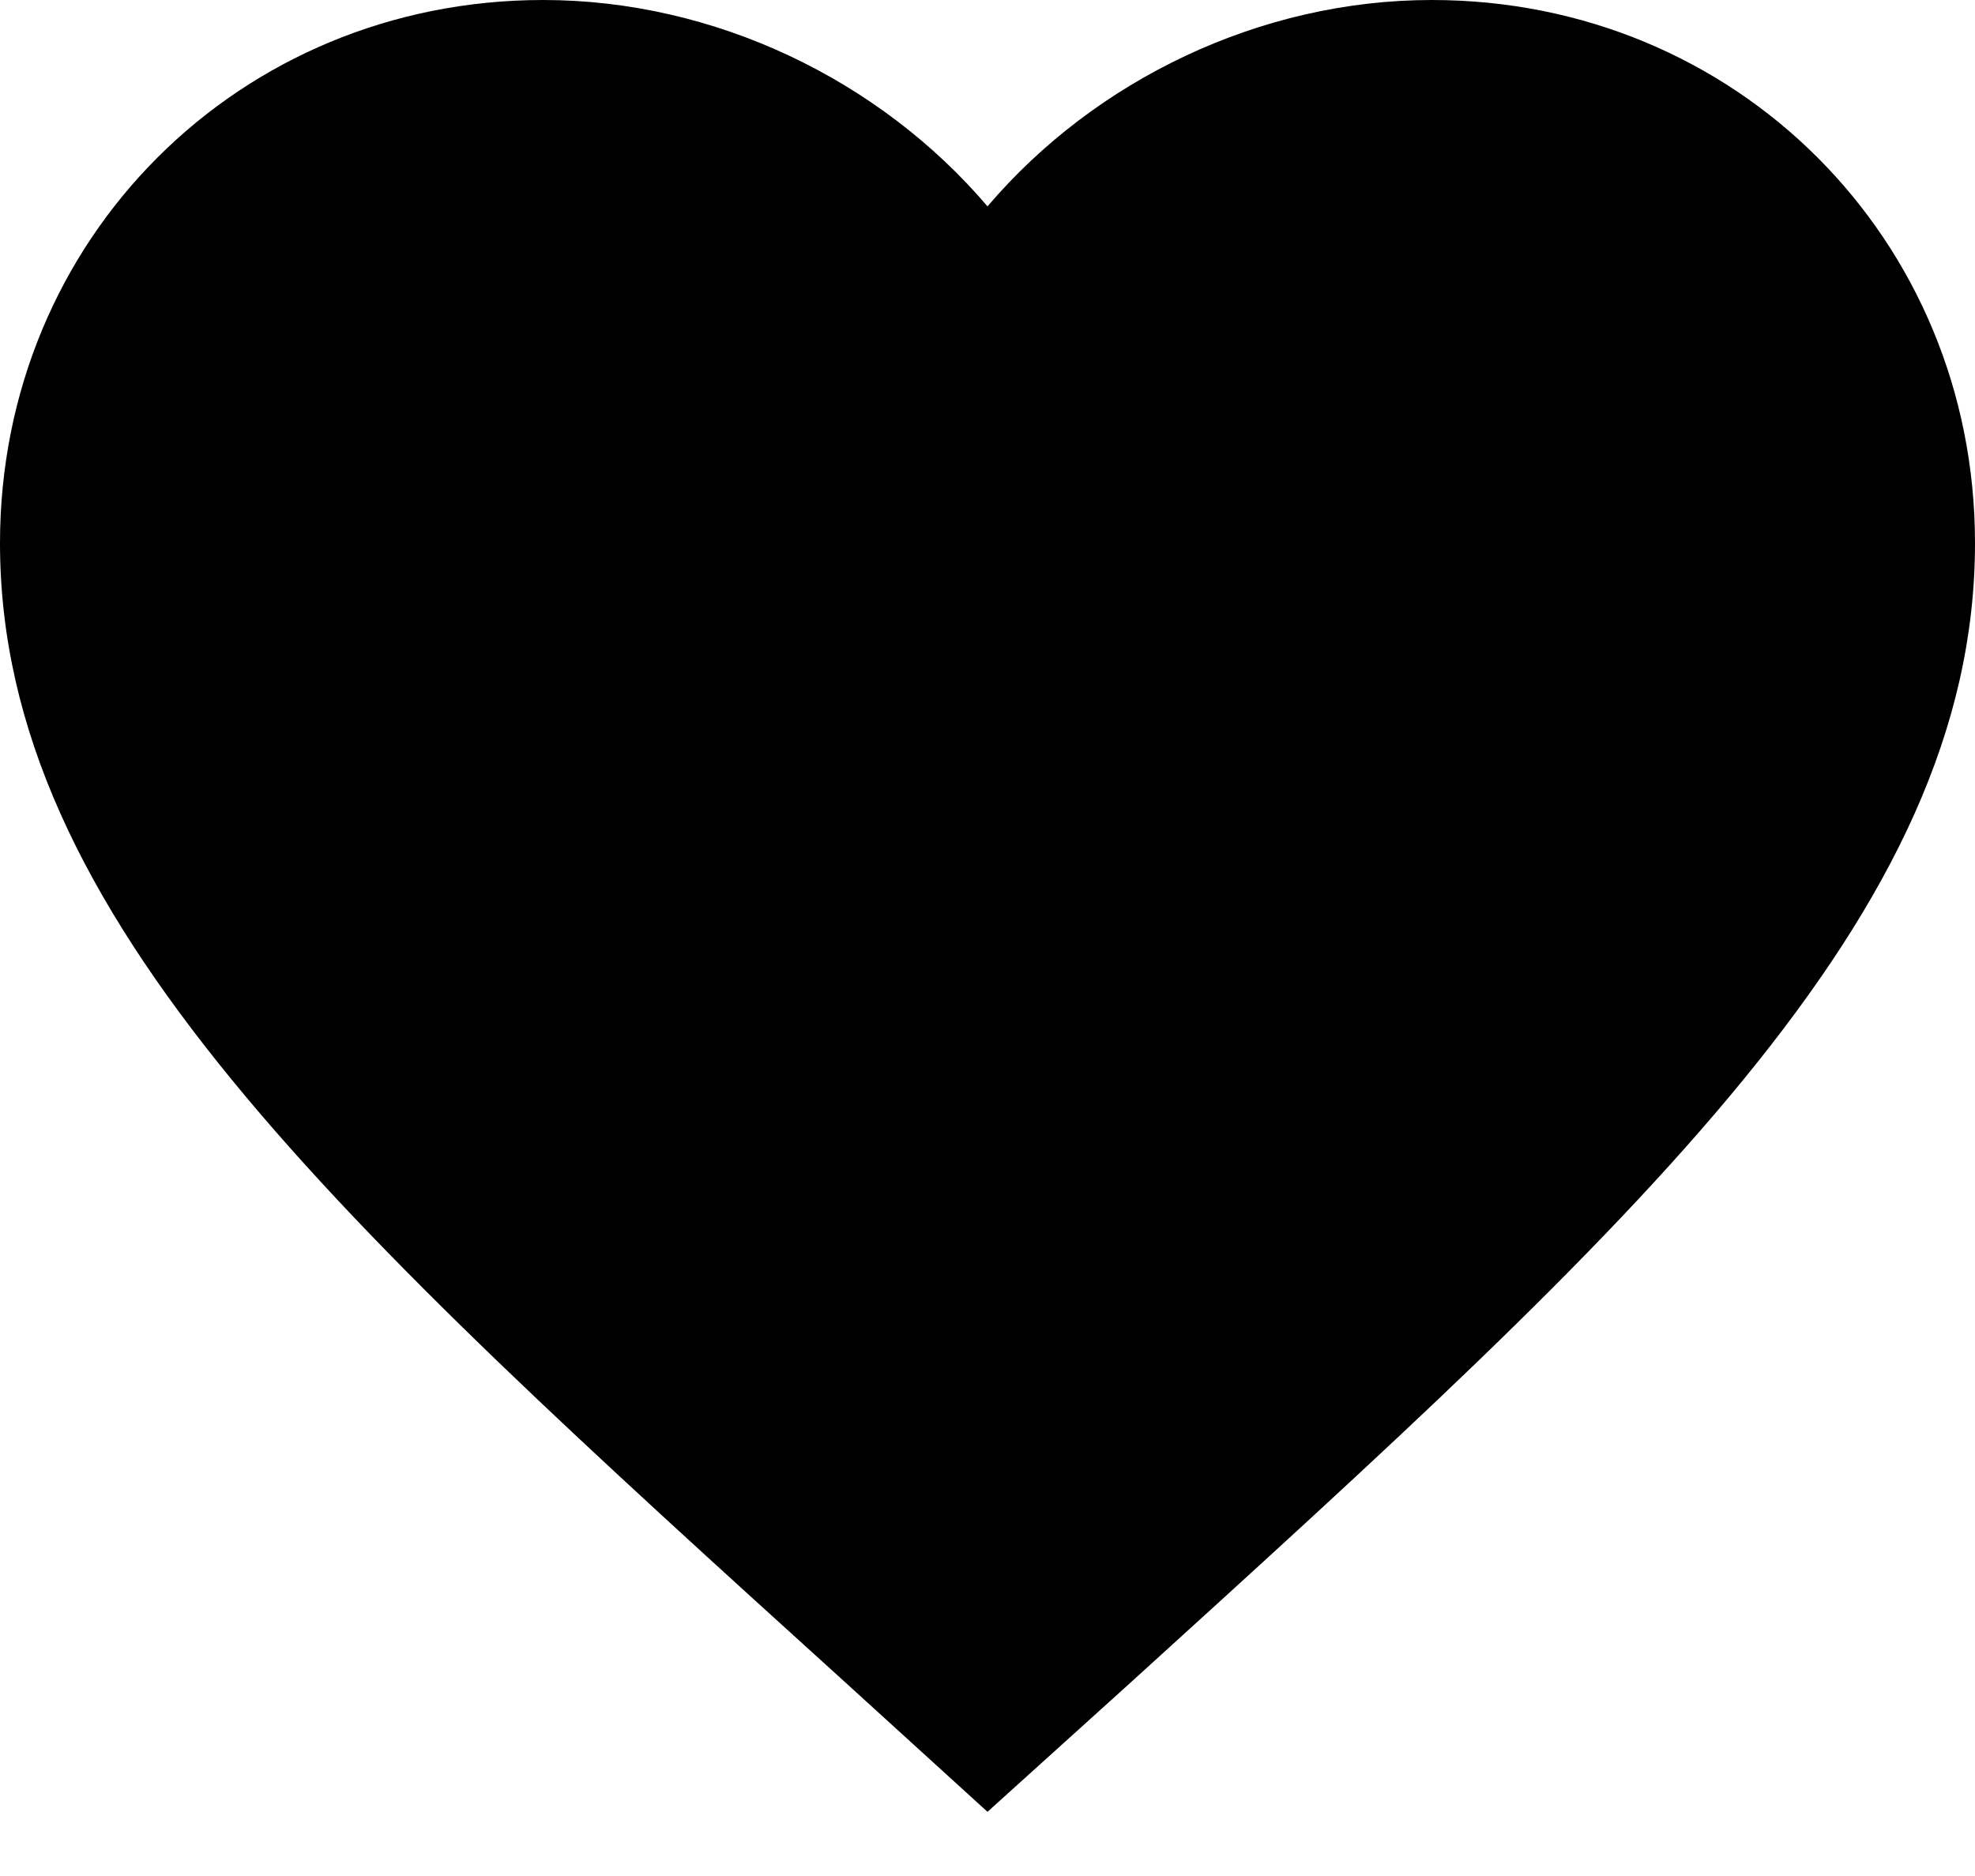
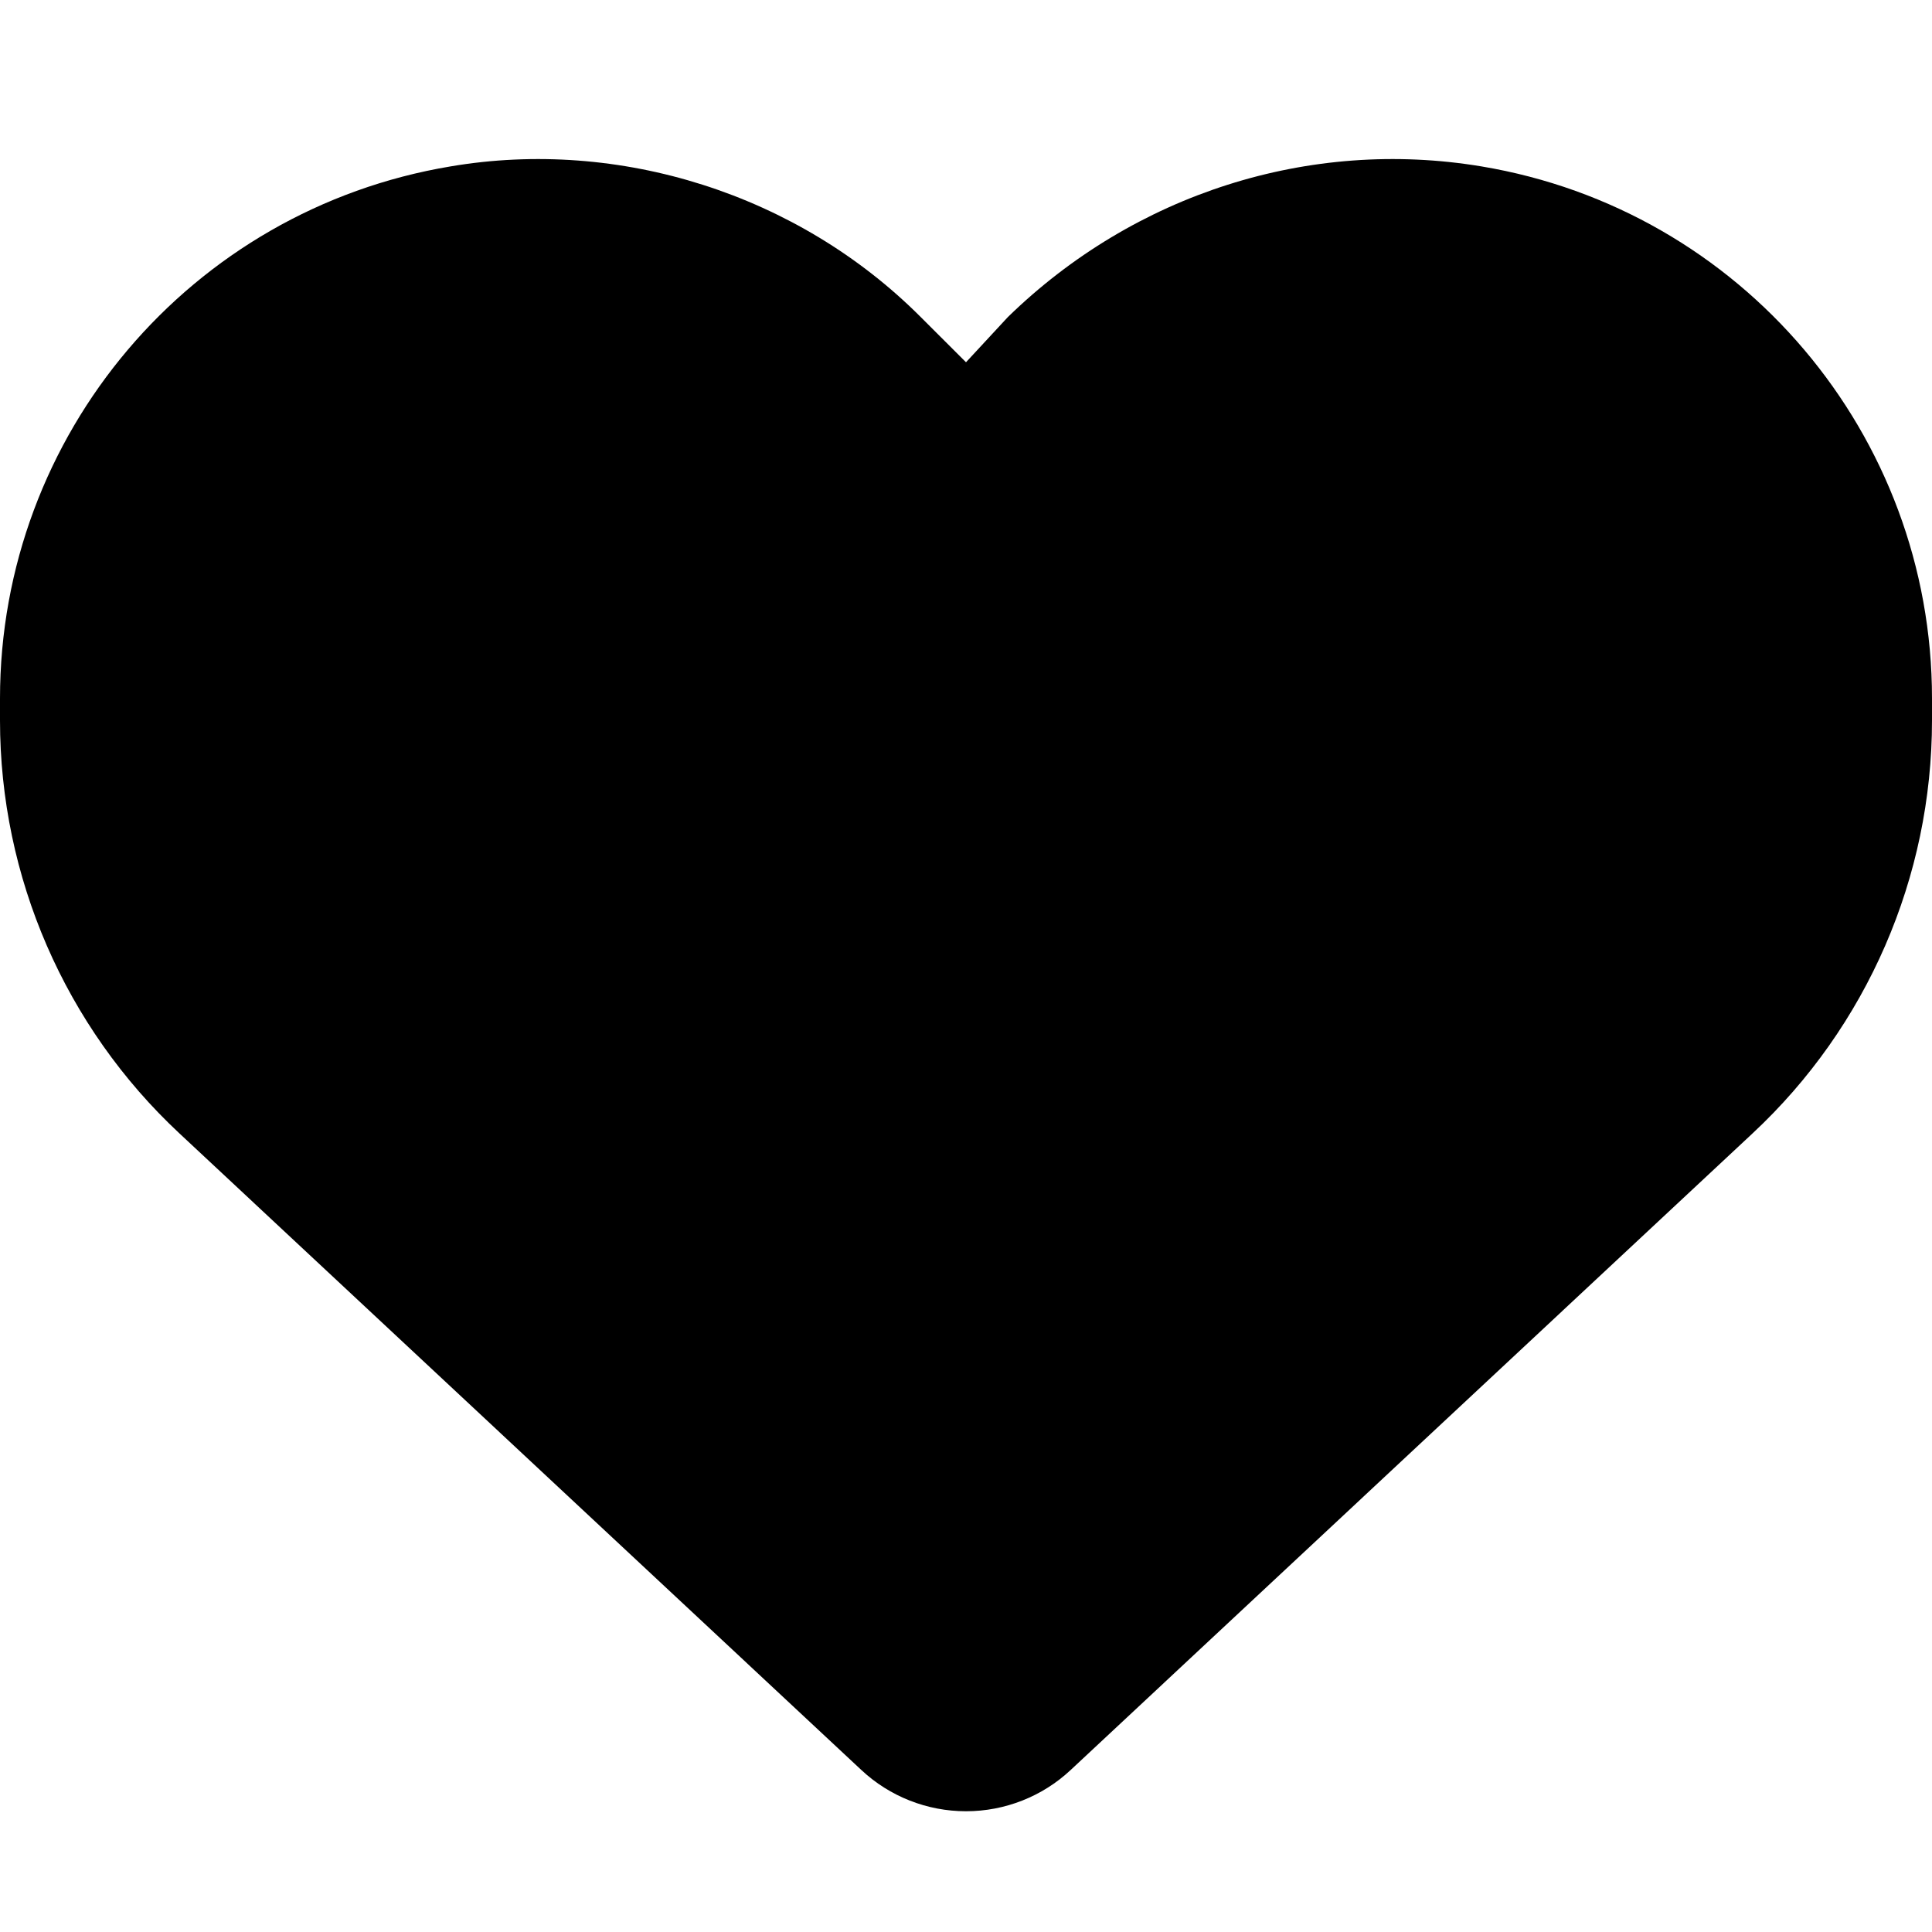
- <svg xmlns="http://www.w3.org/2000/svg" width="20" height="19" viewBox="0 0 20 19" fill="none">
-   <path d="M10 18.35L8.55 17.03C3.4 12.36 0 9.28 0 5.5C0 2.42 2.42 0 5.5 0C7.24 0 8.91 0.81 10 2.09C11.09 0.81 12.76 0 14.5 0C17.58 0 20 2.42 20 5.5C20 9.28 16.6 12.36 11.45 17.04L10 18.35Z" fill="black" />
+ <svg xmlns="http://www.w3.org/2000/svg" viewBox="0 0 512 512">
+   <path d="M0 190.9V185.1C0 115.2 50.52 55.58 119.4 44.1C164.1 36.51 211.4 51.37 244 84.02L256 96L267.1 84.02C300.6 51.37 347 36.51 392.6 44.1C461.5 55.58 512 115.2 512 185.1V190.9C512 232.4 494.8 272.1 464.4 300.4L283.7 469.1C276.2 476.1 266.3 480 256 480C245.7 480 235.8 476.1 228.3 469.1L47.59 300.4C17.23 272.1 0 232.4 0 190.9L0 190.9z" fill="#black" />
</svg>
